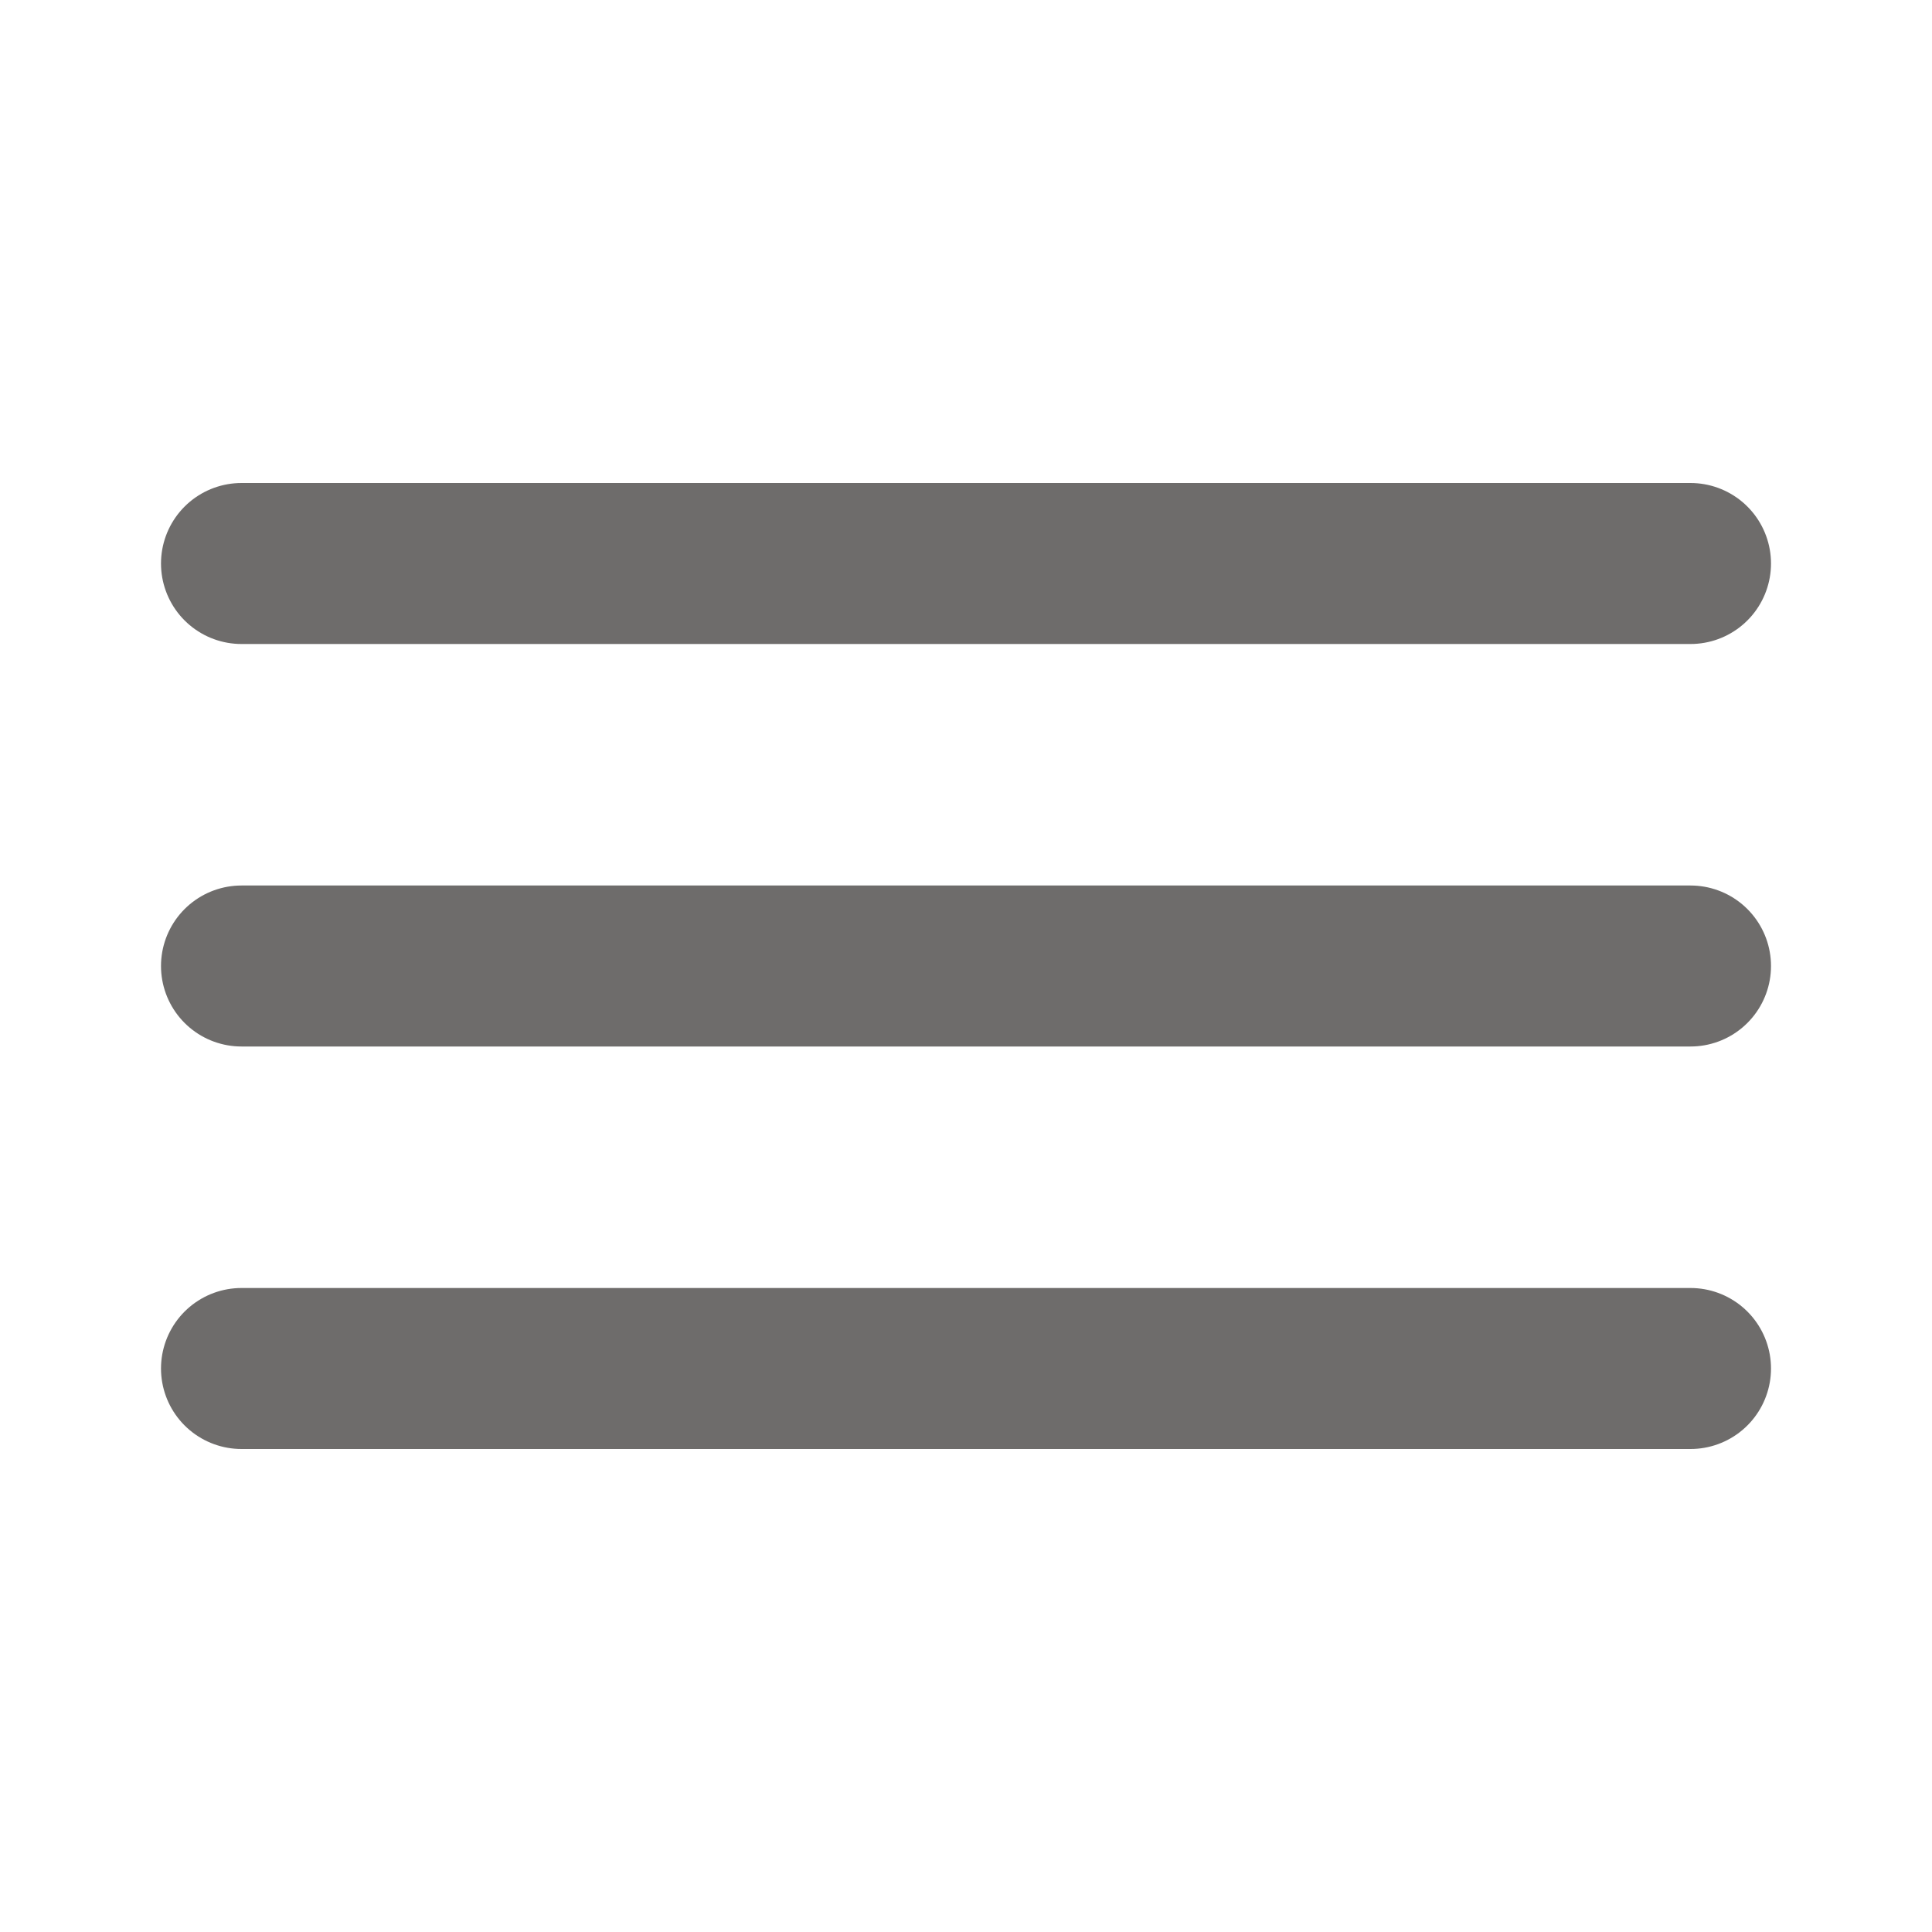
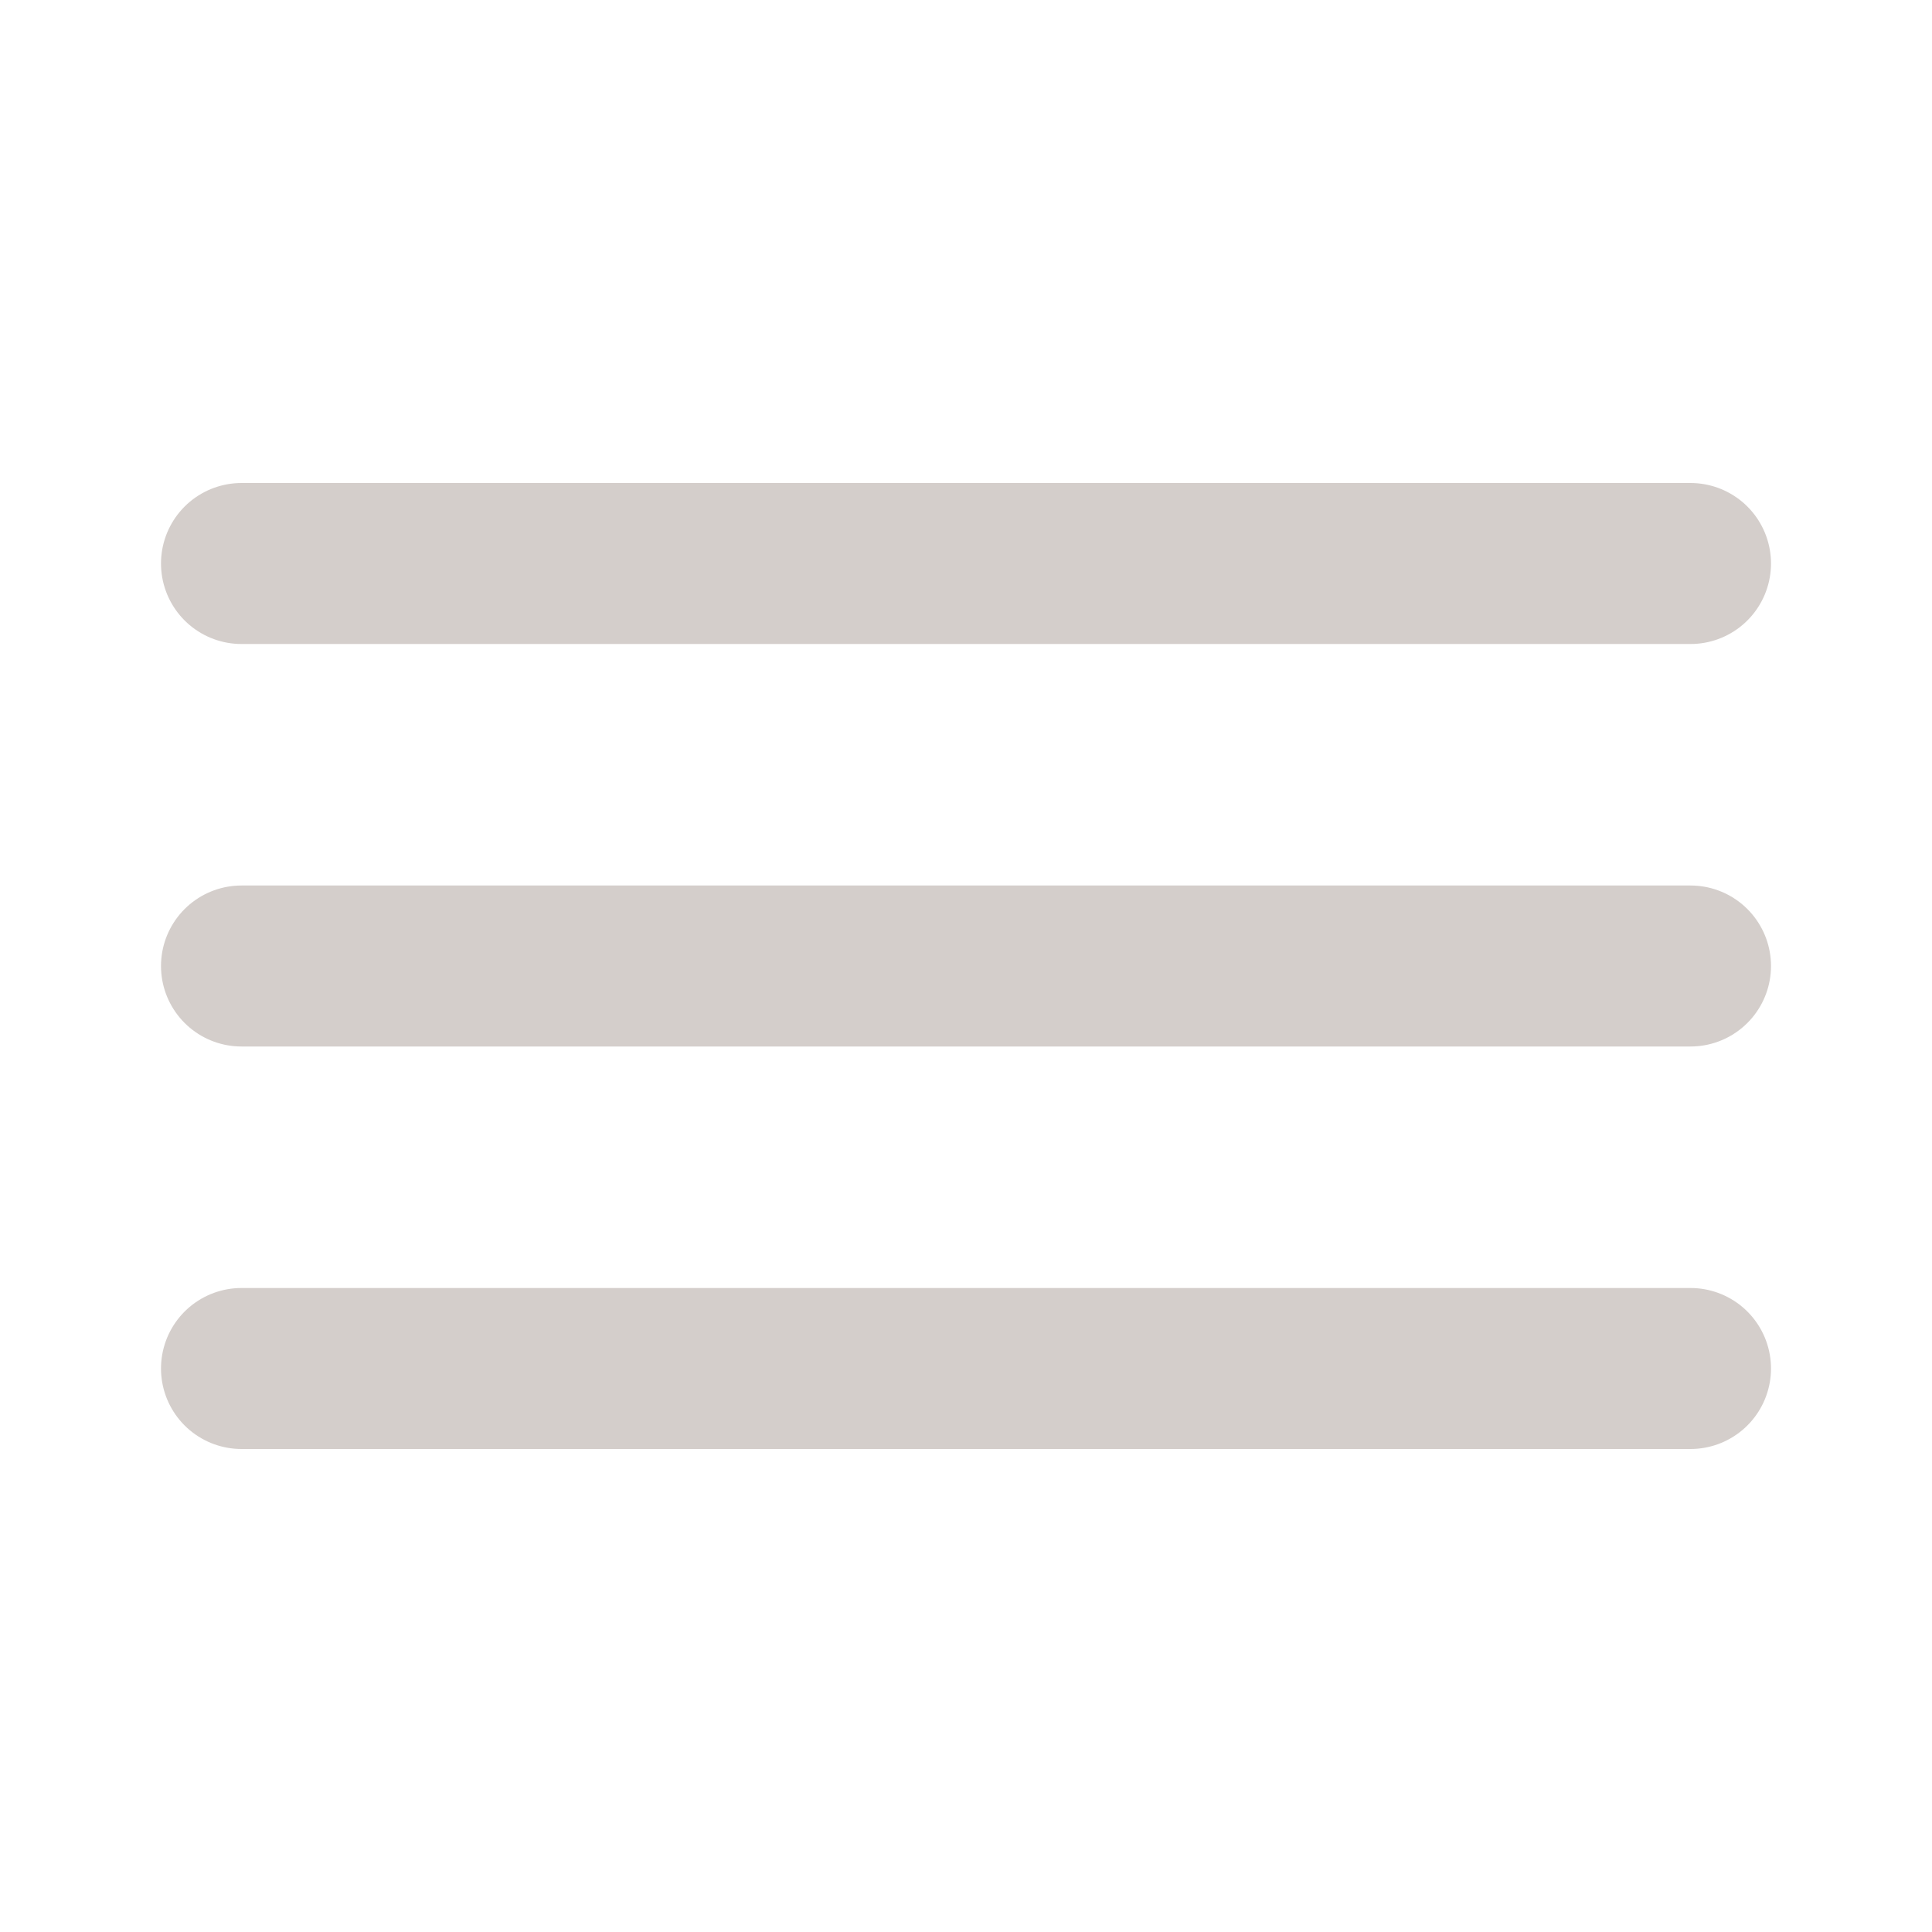
<svg xmlns="http://www.w3.org/2000/svg" width="800px" height="800px" viewBox="0 0 24 24" fill="none">
  <g id="Menu / Hamburger_LG">
-     <path id="Vector" d="M3 17H21M3 12H21M3 7H21" stroke="#6e6c6b" stroke-width="2" stroke-linecap="round" stroke-linejoin="round" />
+     <path id="Vector" d="M3 17H21M3 12H21M3 7H21" stroke="#d4cecb" stroke-width="2" stroke-linecap="round" stroke-linejoin="round" />
  </g>
</svg>
